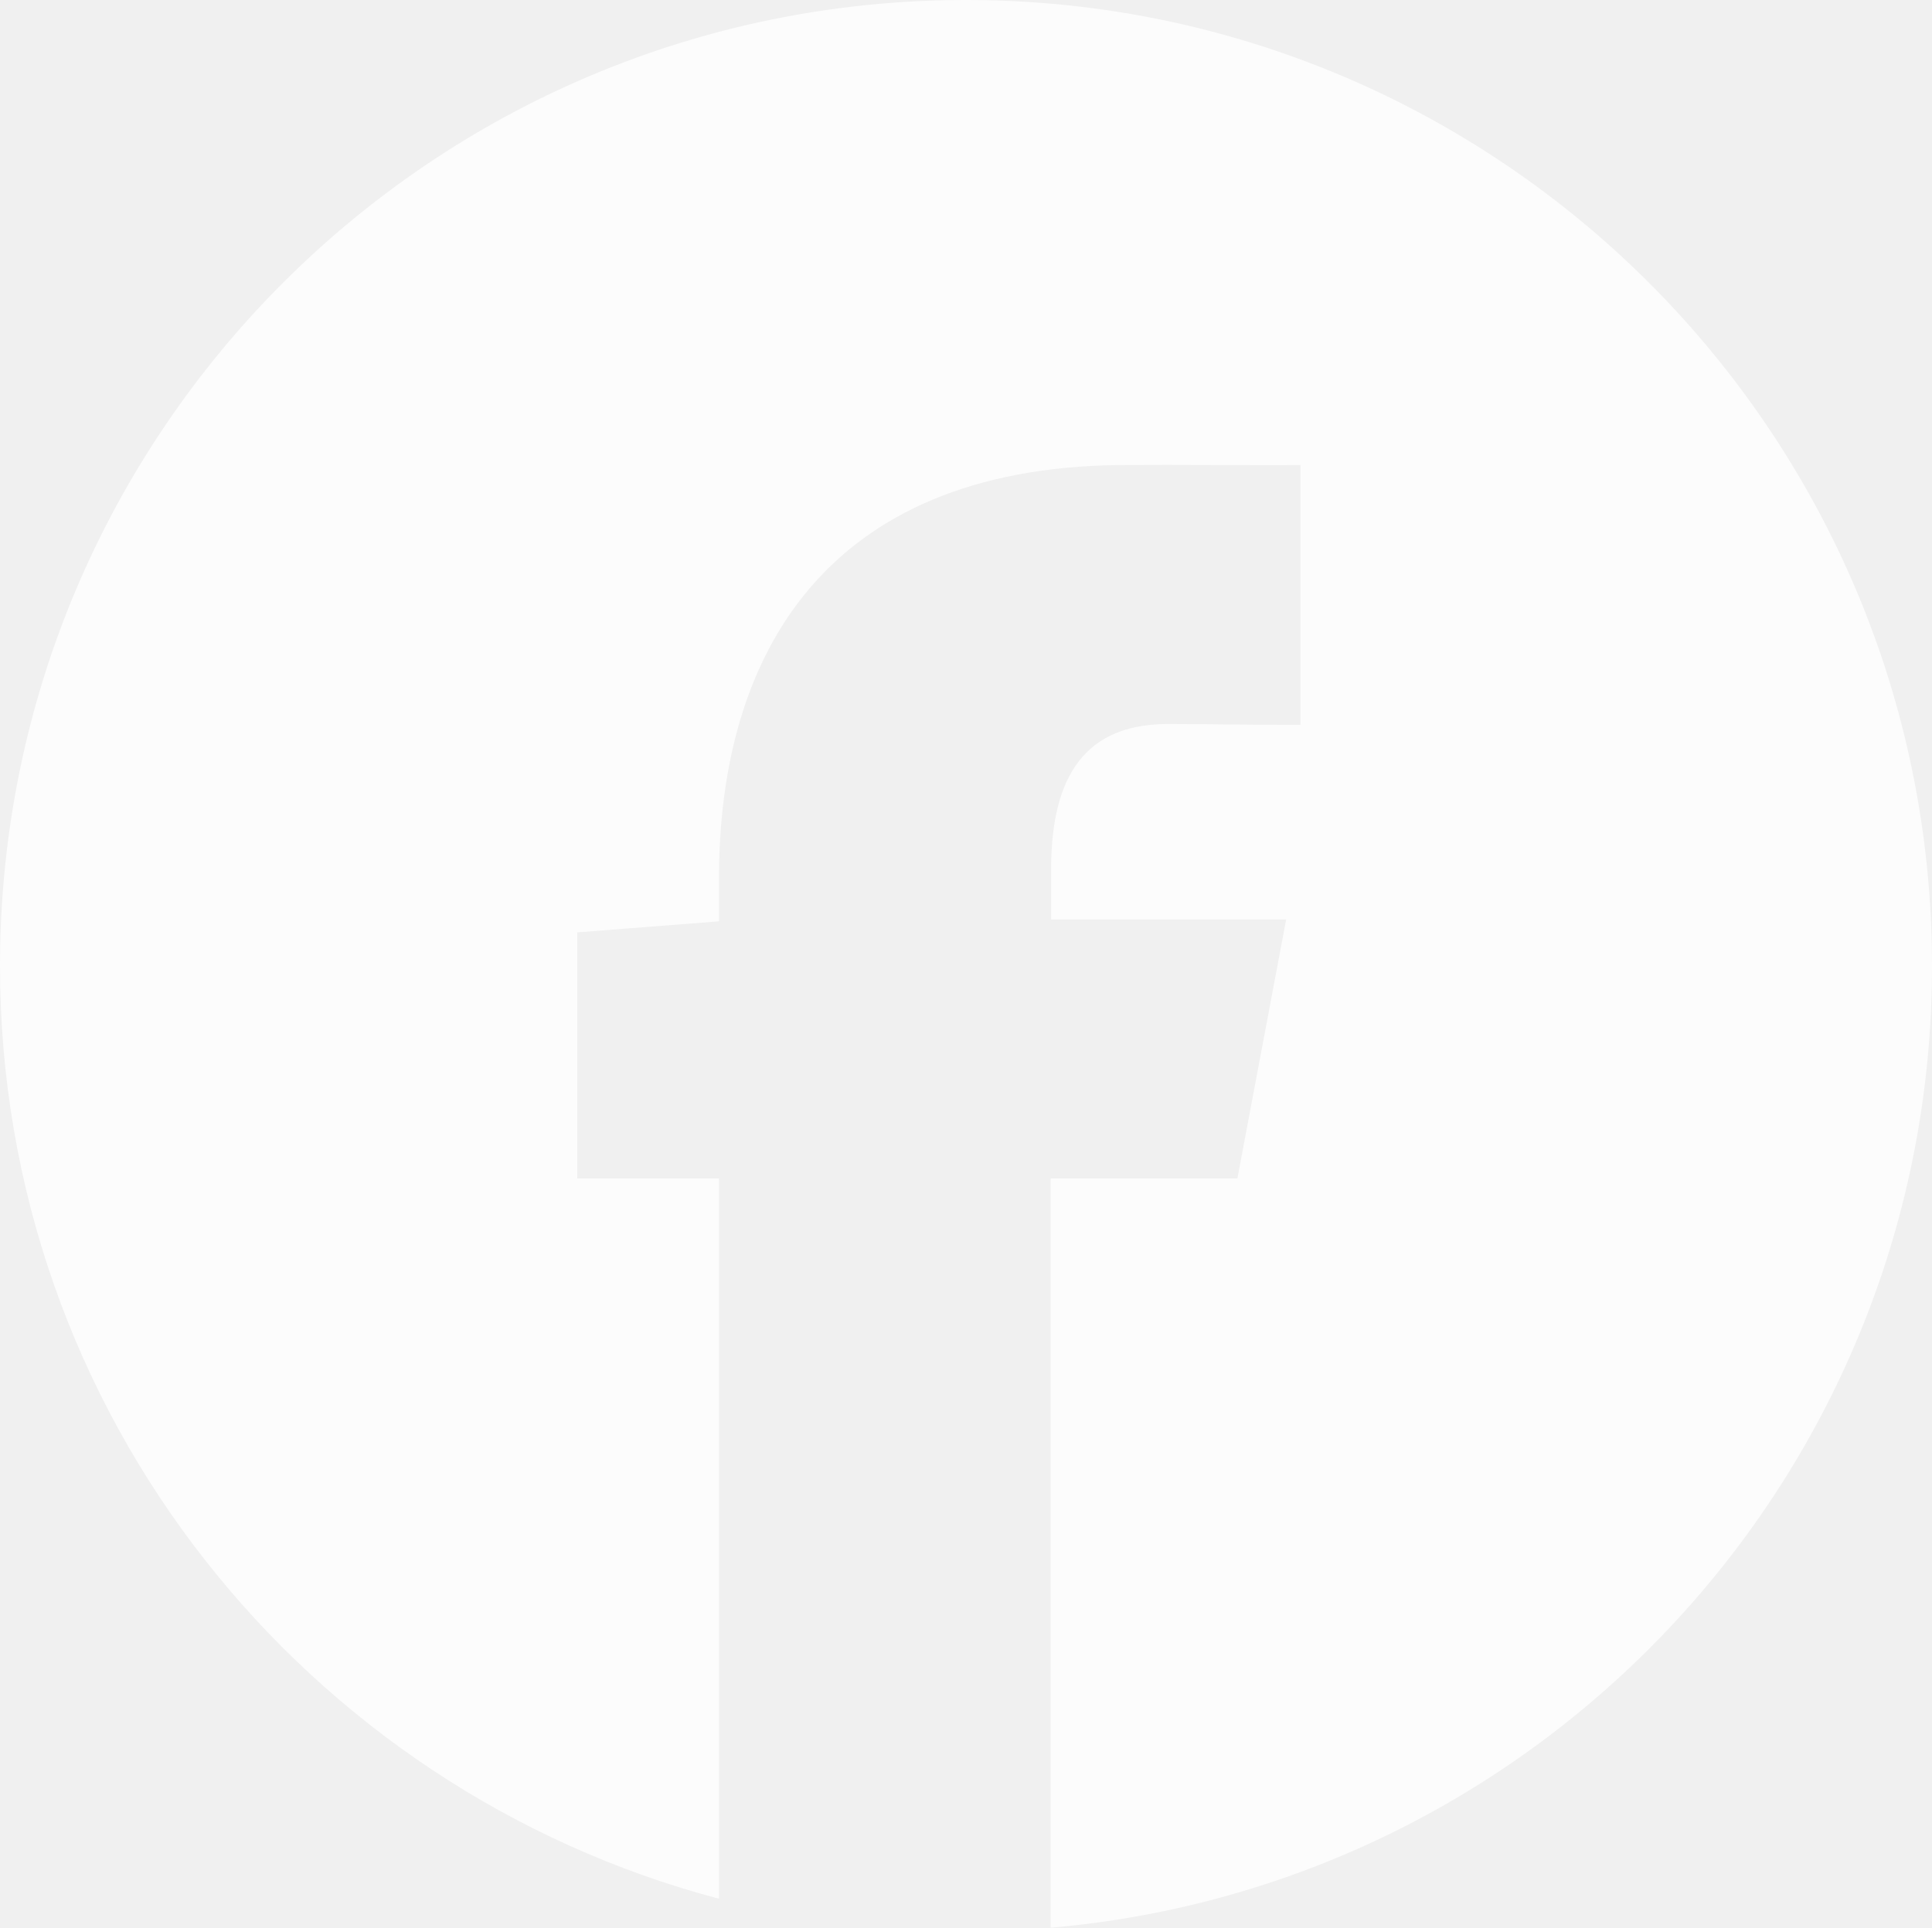
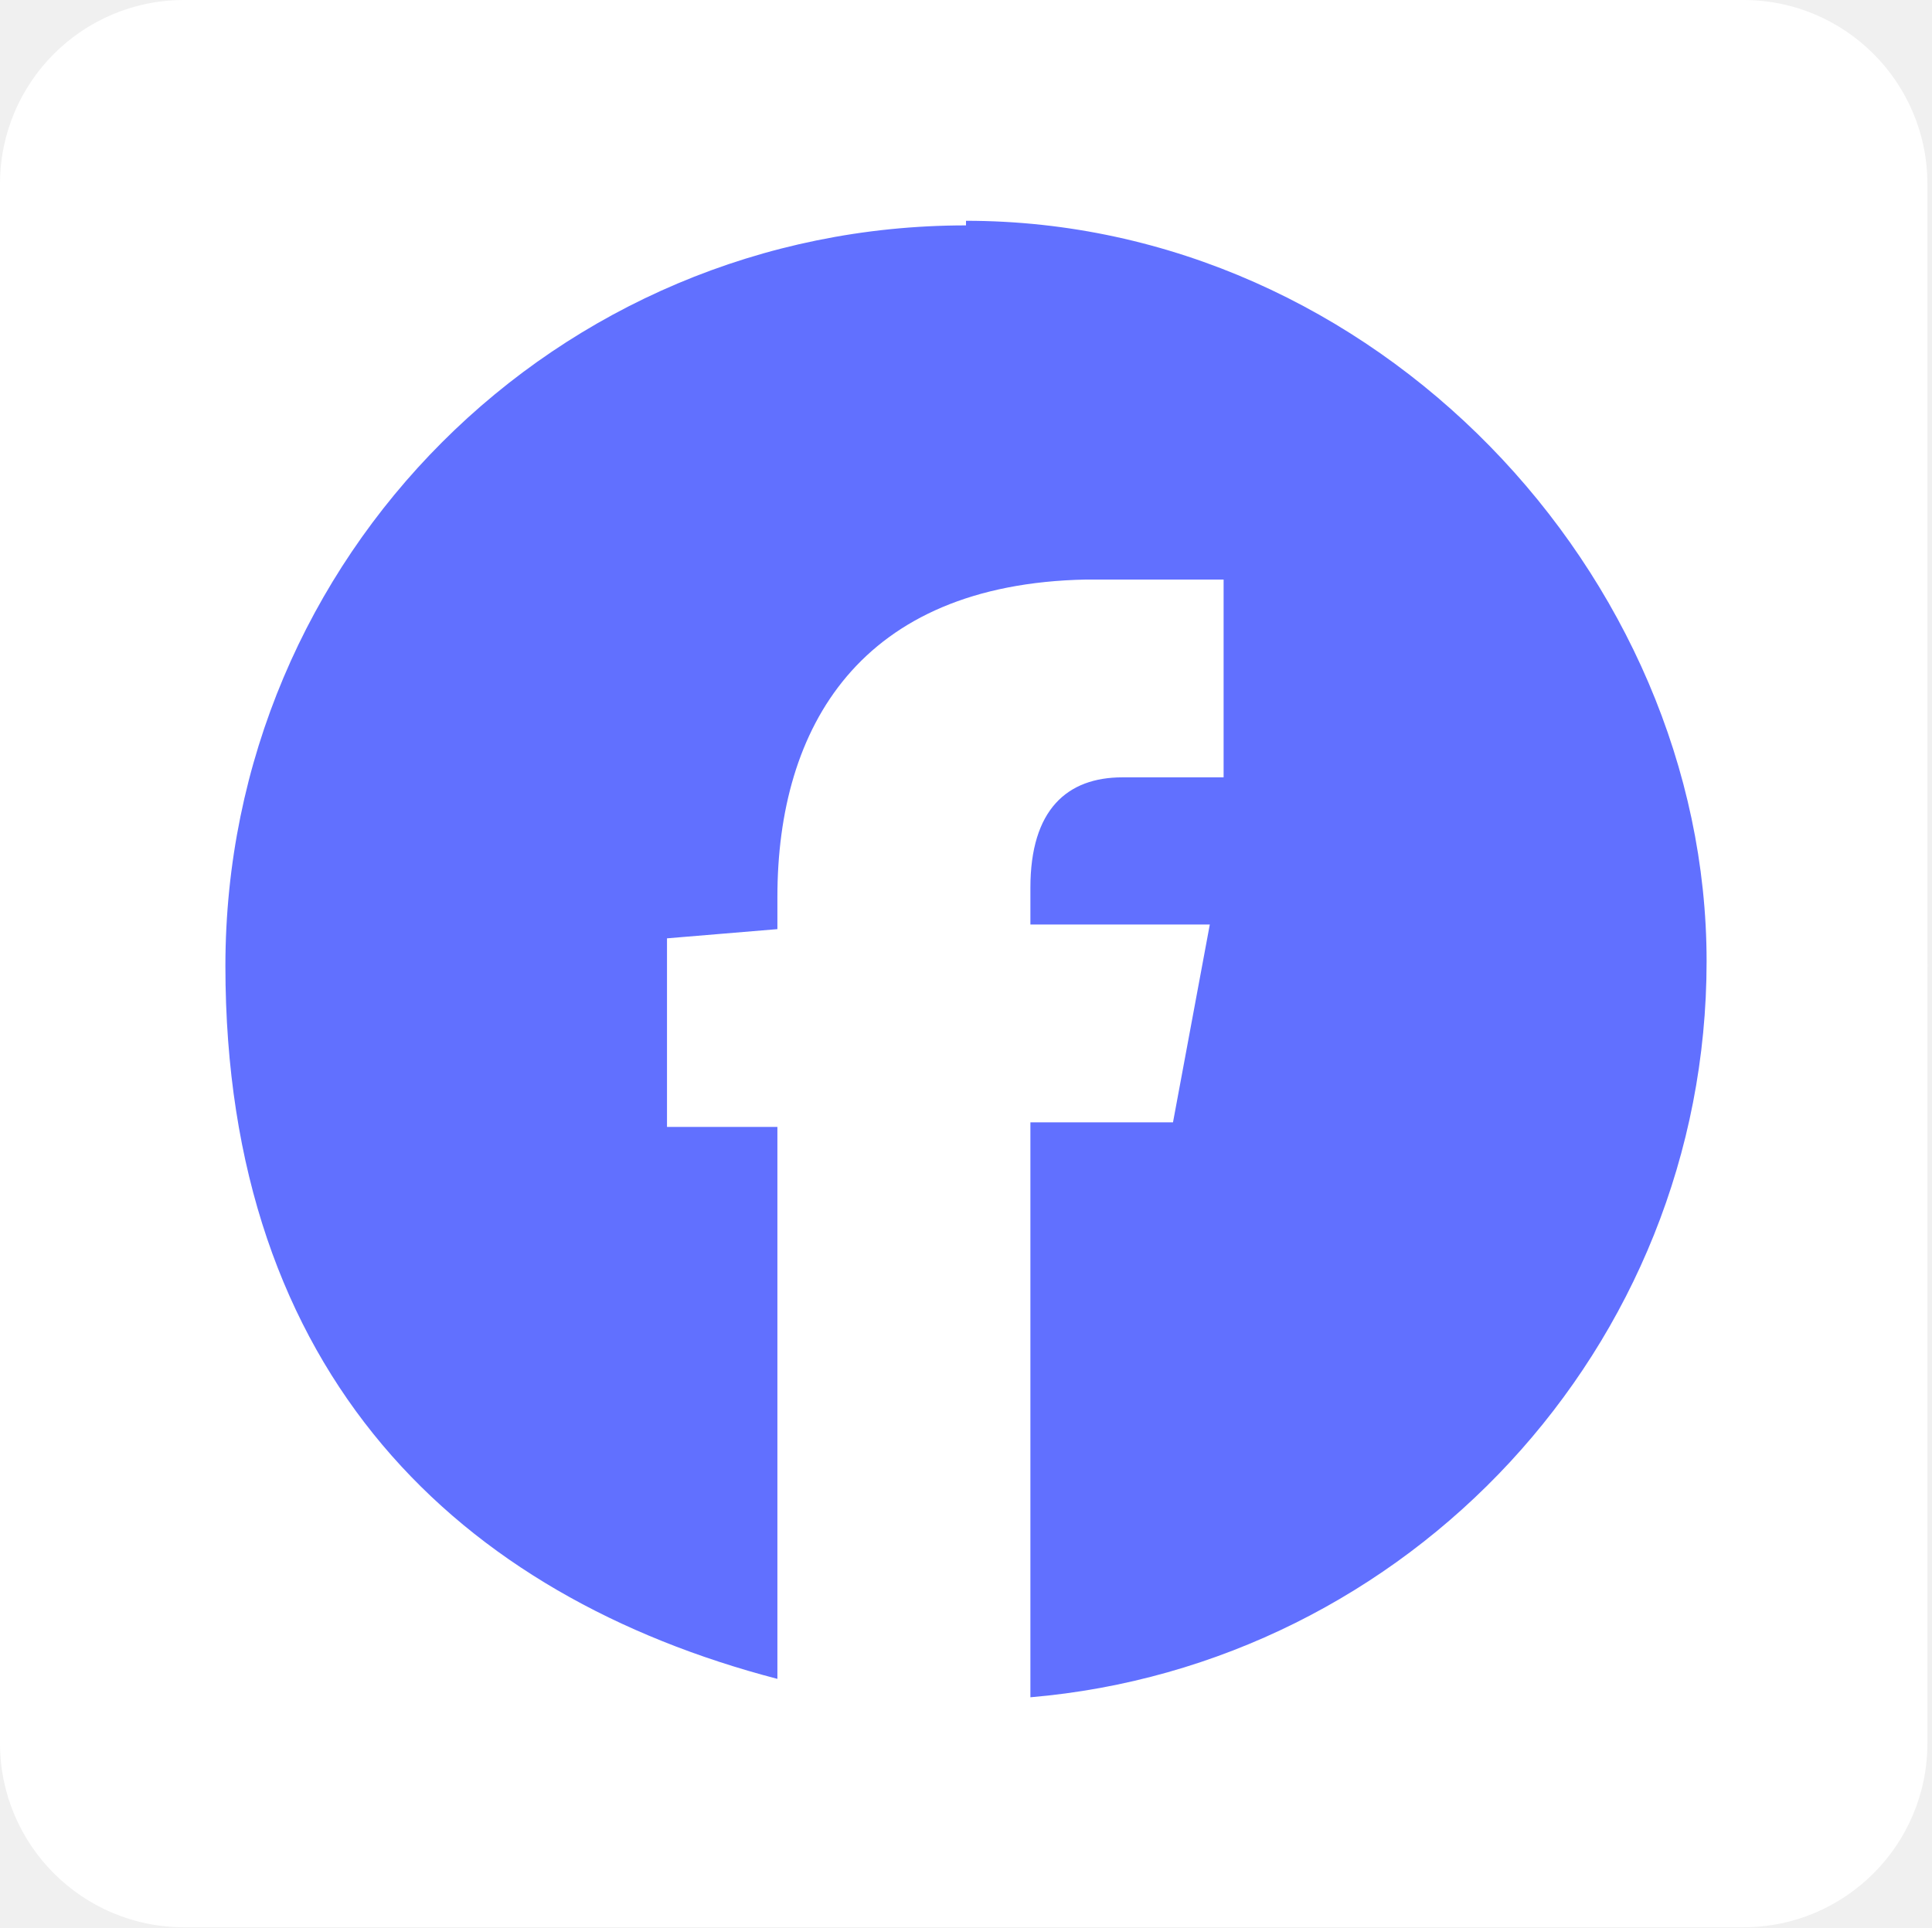
- <svg xmlns="http://www.w3.org/2000/svg" id="navbar" viewBox="0 0 42 41.91">
+ <svg xmlns="http://www.w3.org/2000/svg" id="navbar" version="1.1" viewBox="0 0 42 41.9">
  <defs>
-     <style>.cls-1{fill:#fcfcfc;}</style>
+     <style>
+       .st0 {
+         fill: #fcfcfc;
+       }
+ 
+       .st1 {
+         fill: #fff;
+       }
+ 
+       .st2 {
+         fill: #5061ff;
+         isolation: isolate;
+         opacity: .9;
+       }
+     </style>
  </defs>
-   <path class="cls-1" d="M21,0C9.4,0,0,9.4,0,21c0,9.74,6.64,17.9,15.63,20.28v-15.66h-3.08v-5.35l3.08-.24v-.93c0-4.86,2.31-8.92,8.71-8.99,1.26-.01,3.05,.01,3.93,0v5.65c-.96,0-2.24-.02-2.87-.02-1.58,0-2.55,.85-2.55,3.16v1.09h5.11l-1.06,5.63h-4.06v16.29c10.74-.93,19.16-9.93,19.16-20.91C42,9.4,32.6,0,21,0Z" />
+   <path class="st0" d="M21,0C9.4,0,0,9.4,0,21s6.6,17.9,15.6,20.3v-15.7h-3.1v-5.4l3.1-.2v-.9c0-4.9,2.3-8.9,8.7-9h3.9v5.6h-2.9c-1.6,0-2.5.9-2.5,3.2v1.1h5.1l-1.1,5.6h-4.1v16.3c10.7-.9,19.2-9.9,19.2-20.9S32.5,0,20.9,0h0Z" />
+   <g>
+     <rect class="st1" width="41.9" height="41.9" rx="4" ry="4" />
+     <path class="st2" d="M21,4.9c-8.9,0-16.1,7.2-16.1,16.1s5.1,13.7,12,15.5v-12h-2.4v-4.1l2.4-.2v-.7c0-3.7,1.8-6.8,6.7-6.9h3v4.3h-2.2c-1.2,0-2,.7-2,2.4v.8h3.9l-.8,4.3h-3.1v12.5c8.2-.7,14.7-7.6,14.7-16S29.9,4.8,21,4.8h0Z" />
+   </g>
</svg>
